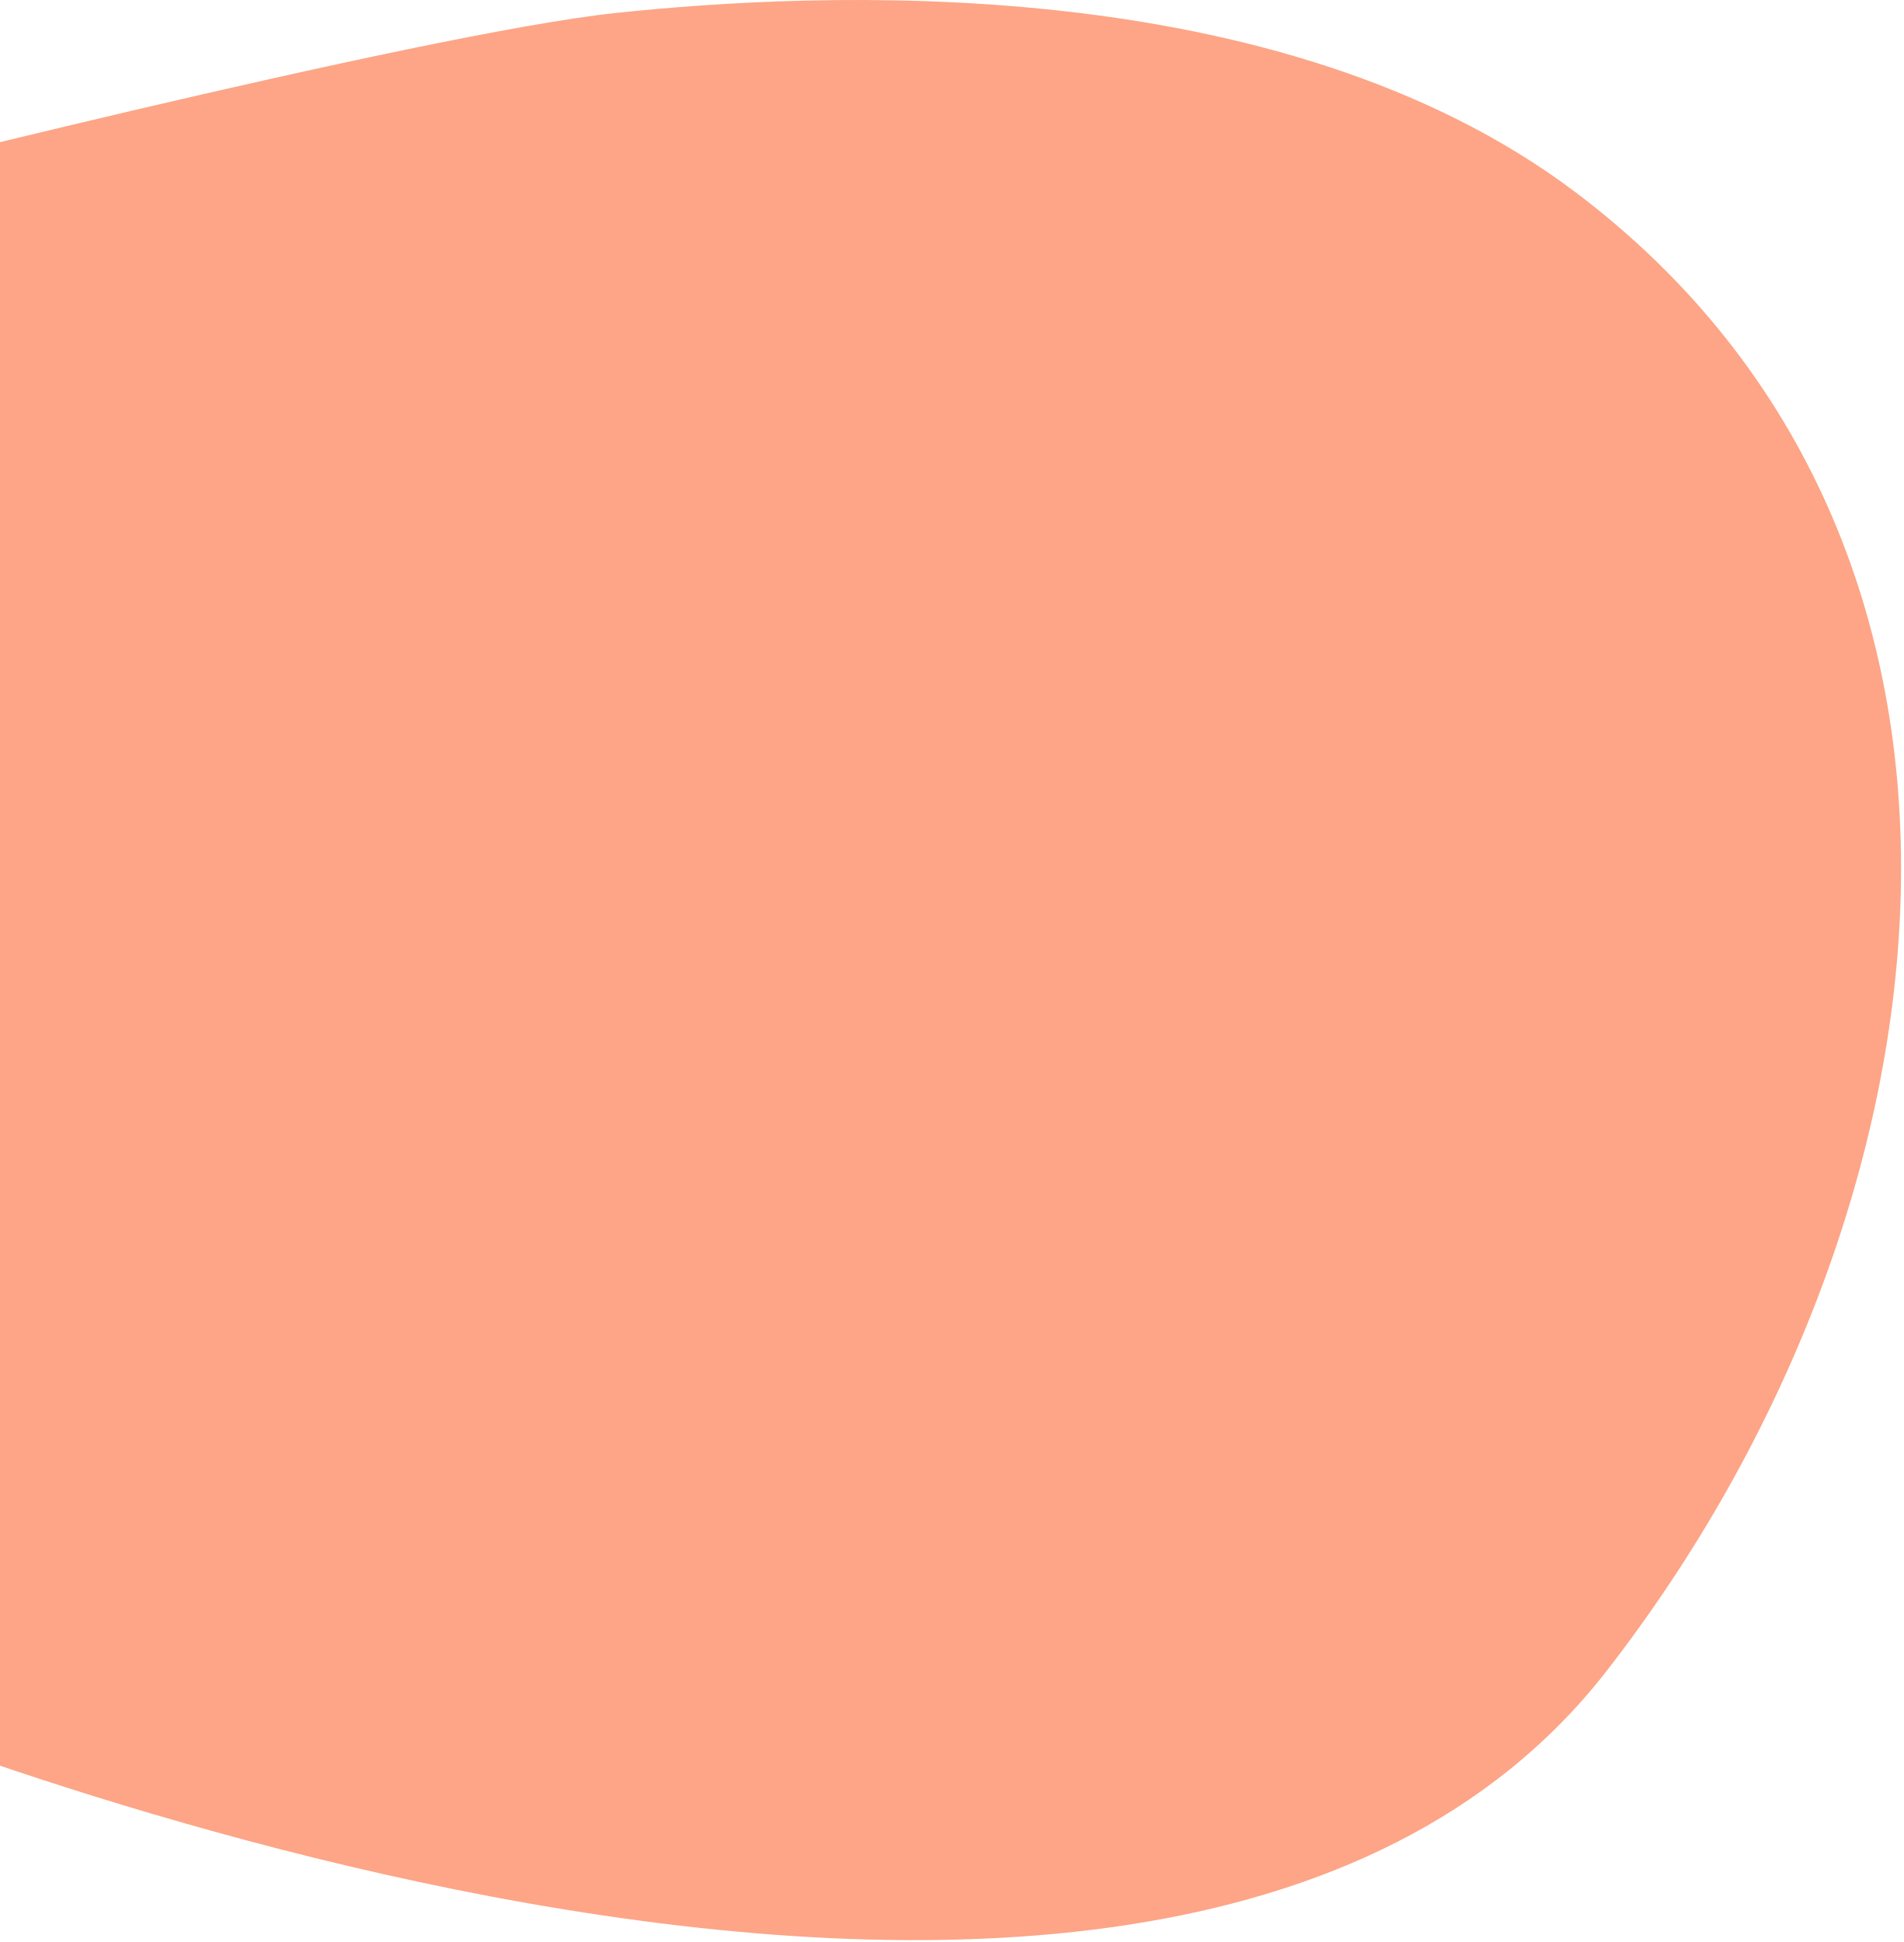
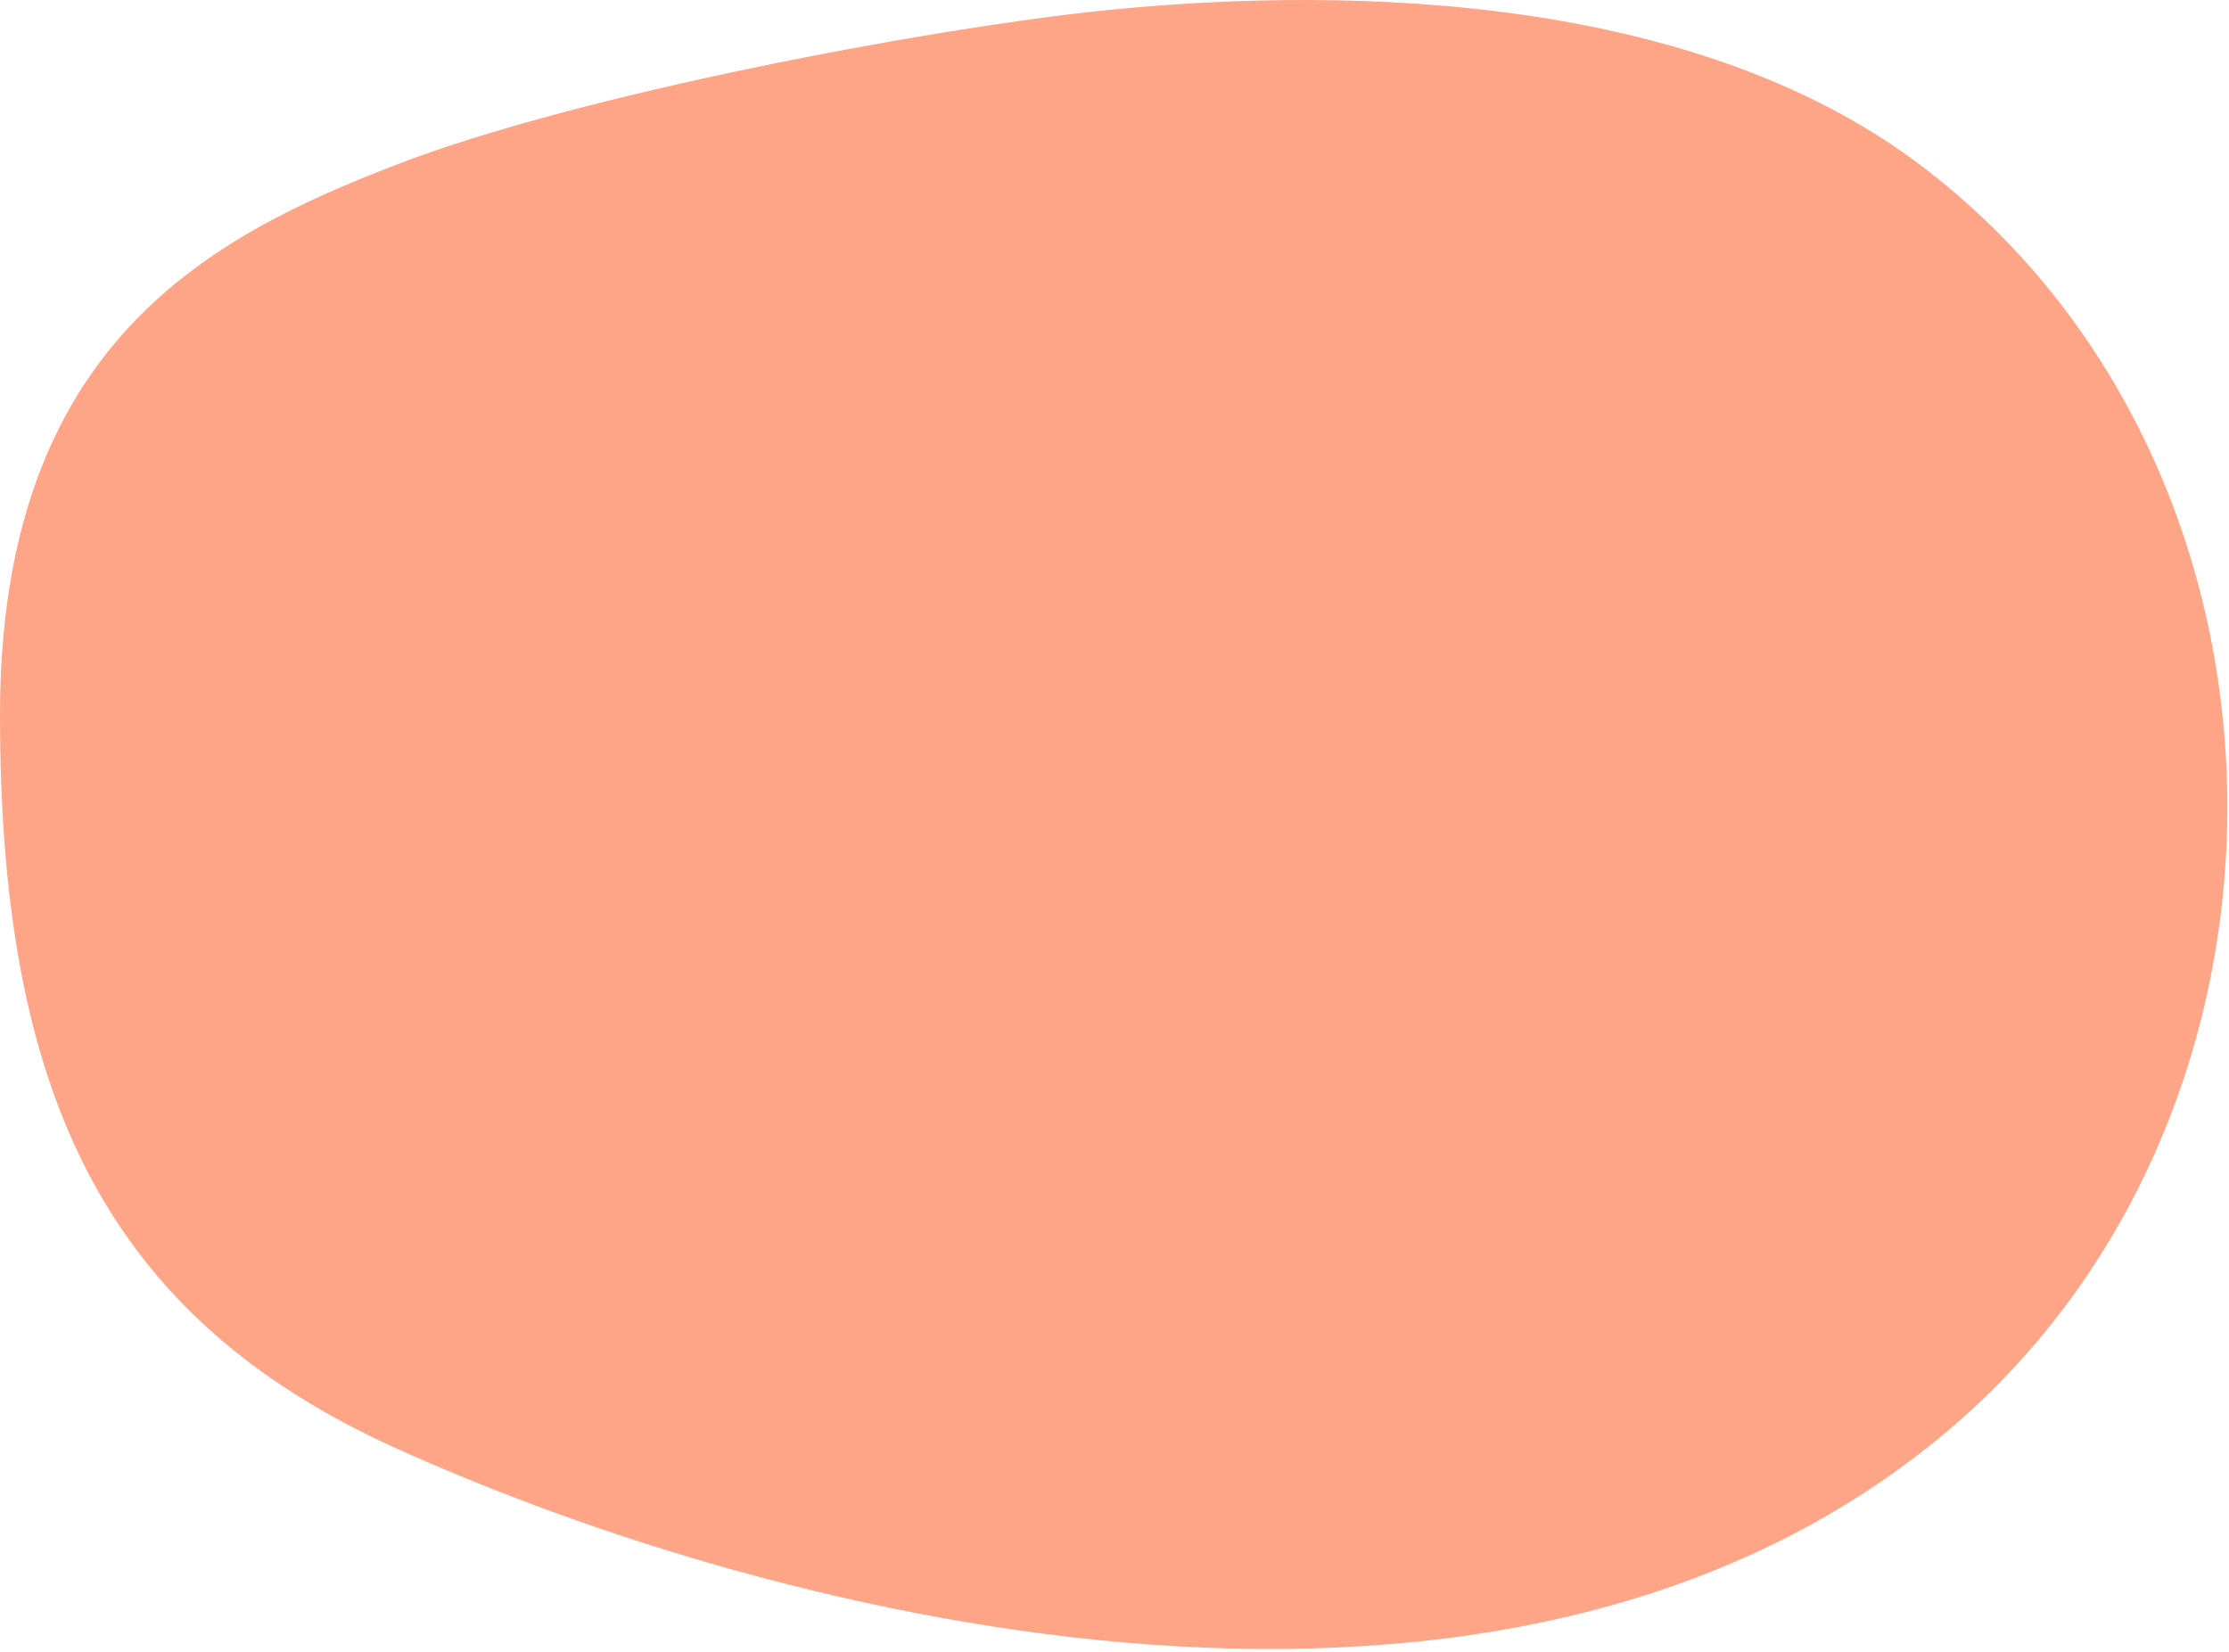
- <svg xmlns="http://www.w3.org/2000/svg" width="647" height="660" viewBox="0 0 647 660" fill="none">
-   <path d="M-69 65.384C-69 65.384 143 11.384 209.5 4.384C276 -2.616 434.038 -11.19 535.5 65.384C694.162 185.128 667.971 410.927 546 567.884C389.043 769.861 -69 574.384 -69 574.384V65.384Z" fill="#FDA586" />
+ <svg xmlns="http://www.w3.org/2000/svg" width="884" height="655" viewBox="0 0 884 655" fill="none">
+   <path d="M157 65.384C230.5 37 369 11.384 435.5 4.384C502 -2.616 660.038 -11.19 761.5 65.384C920.162 185.128 924.091 439.898 772 567.884C597.249 714.939 310.395 643.766 157 574.384C39.384 521.186 3.83855e-05 430.5 9.15528e-05 283.5C0 136.5 83.5 93.768 157 65.384Z" fill="#FDA586" />
</svg>
